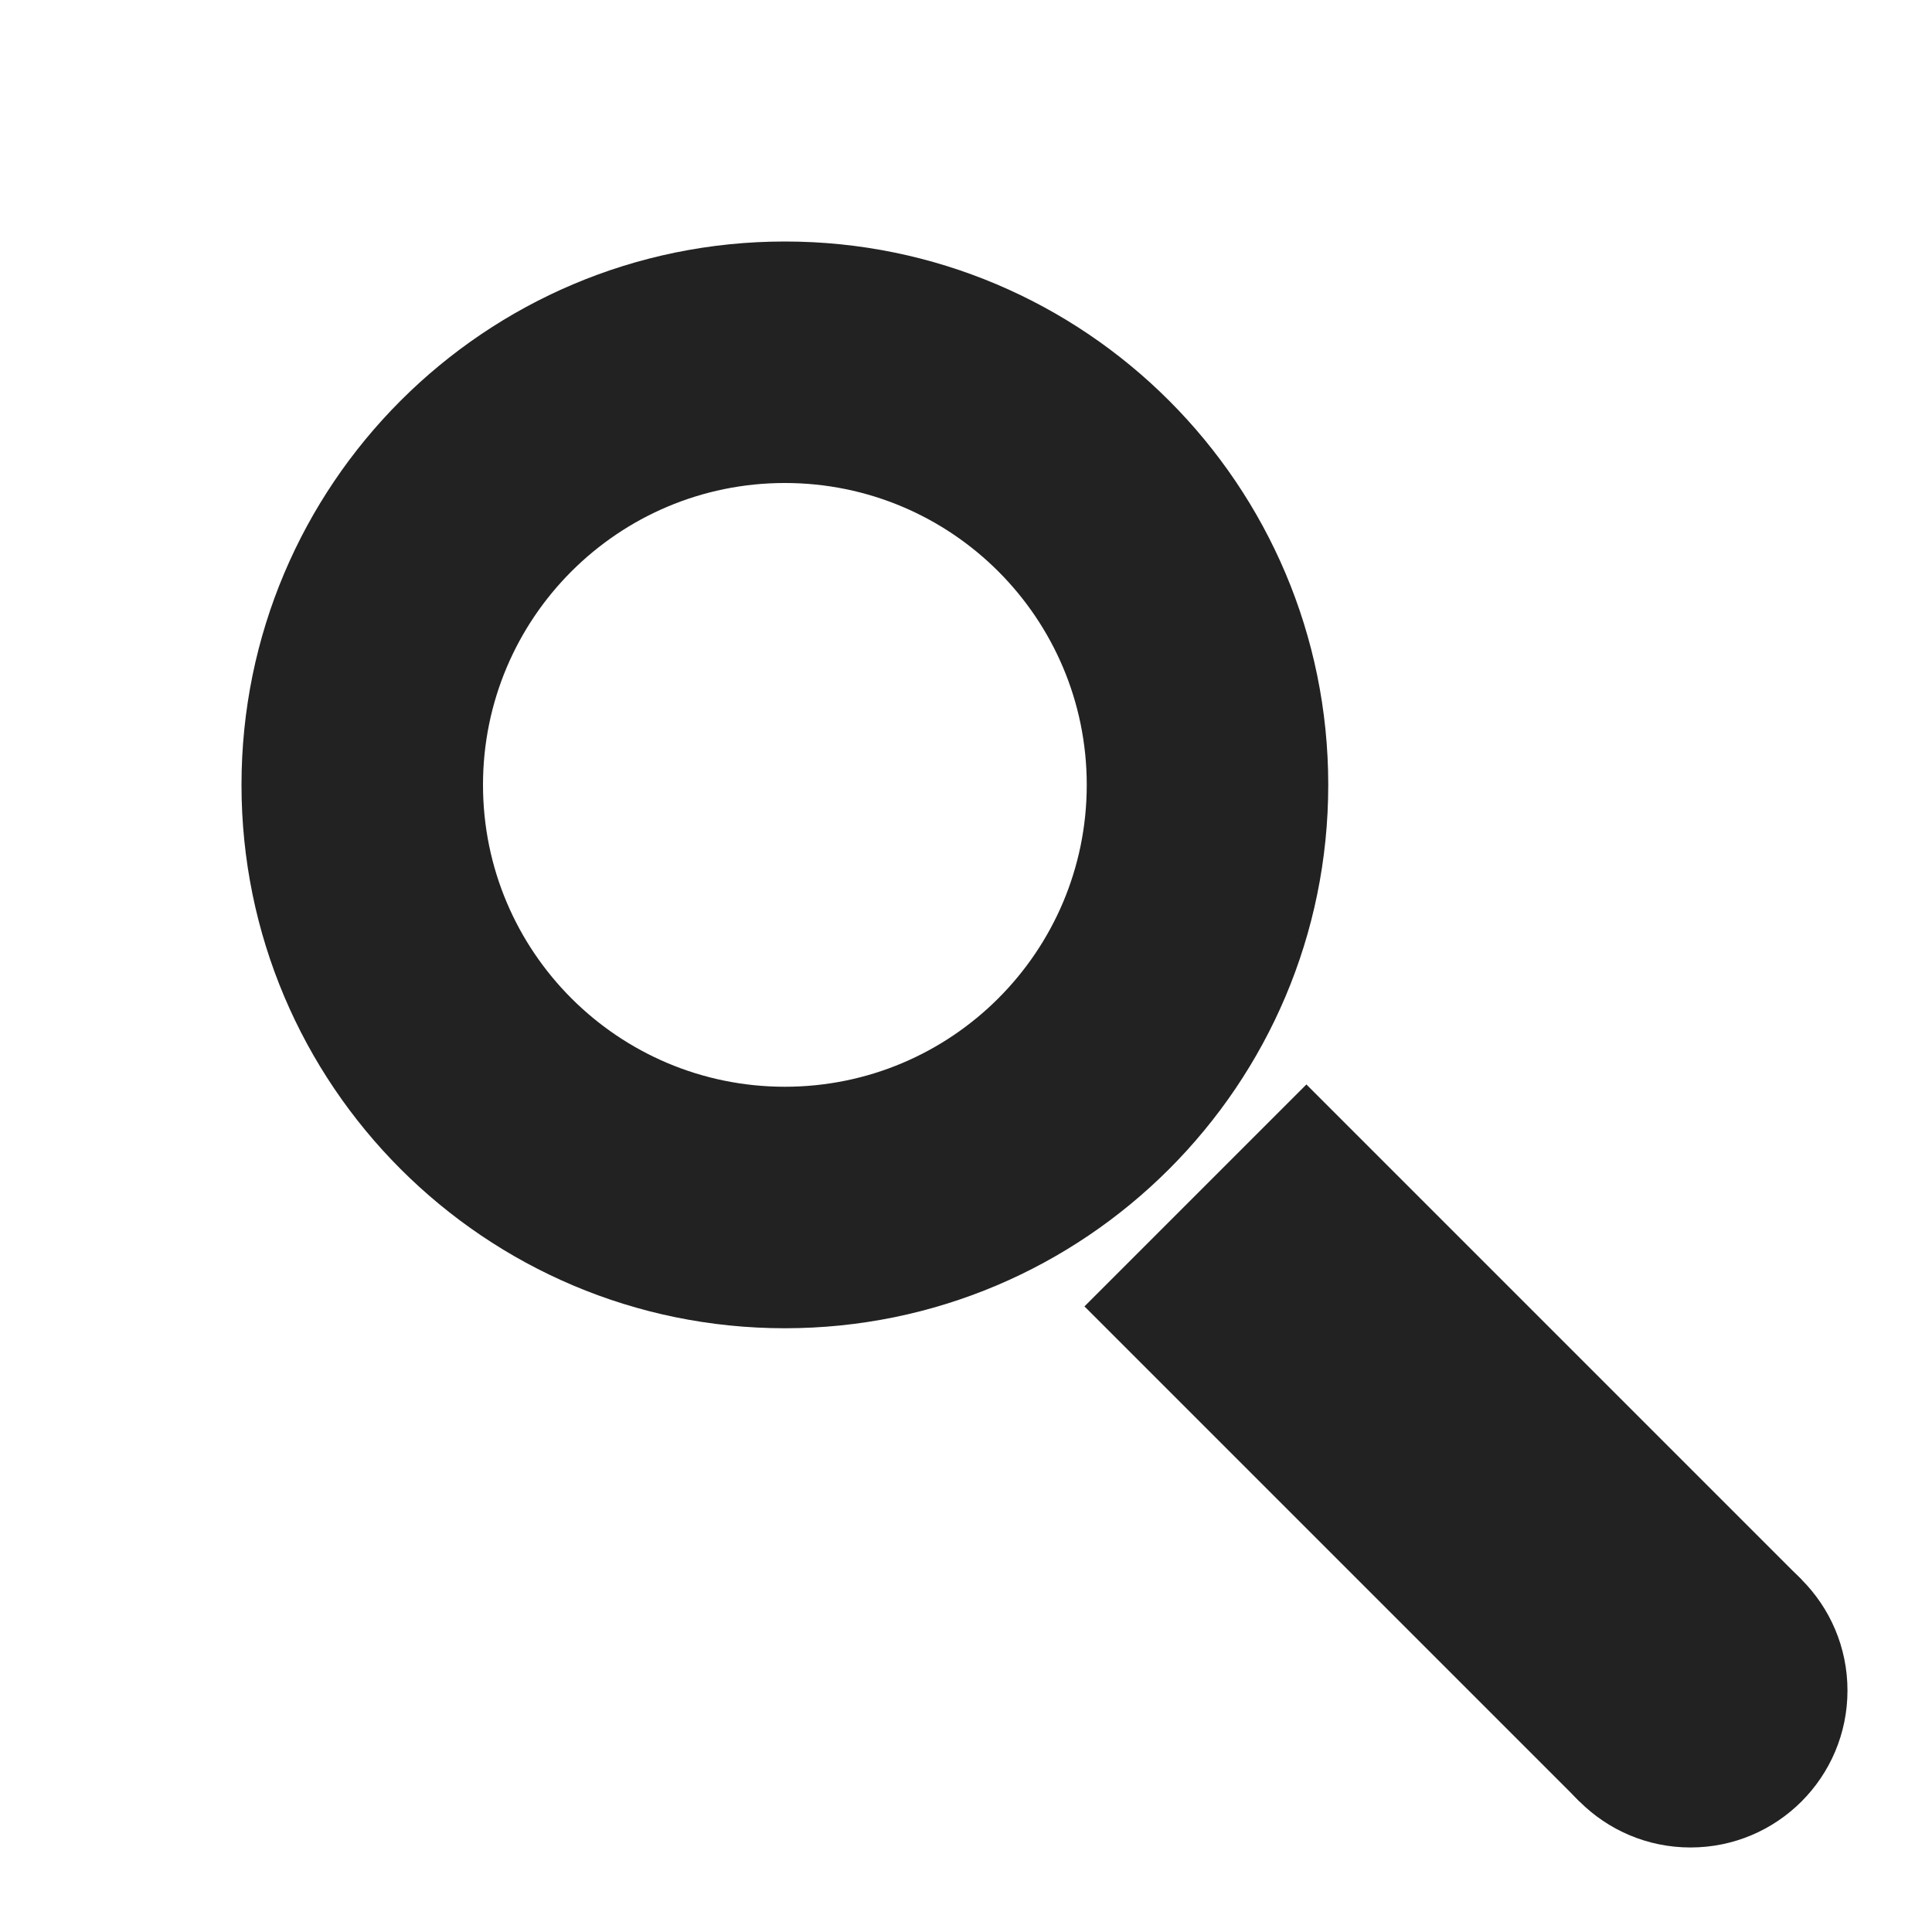
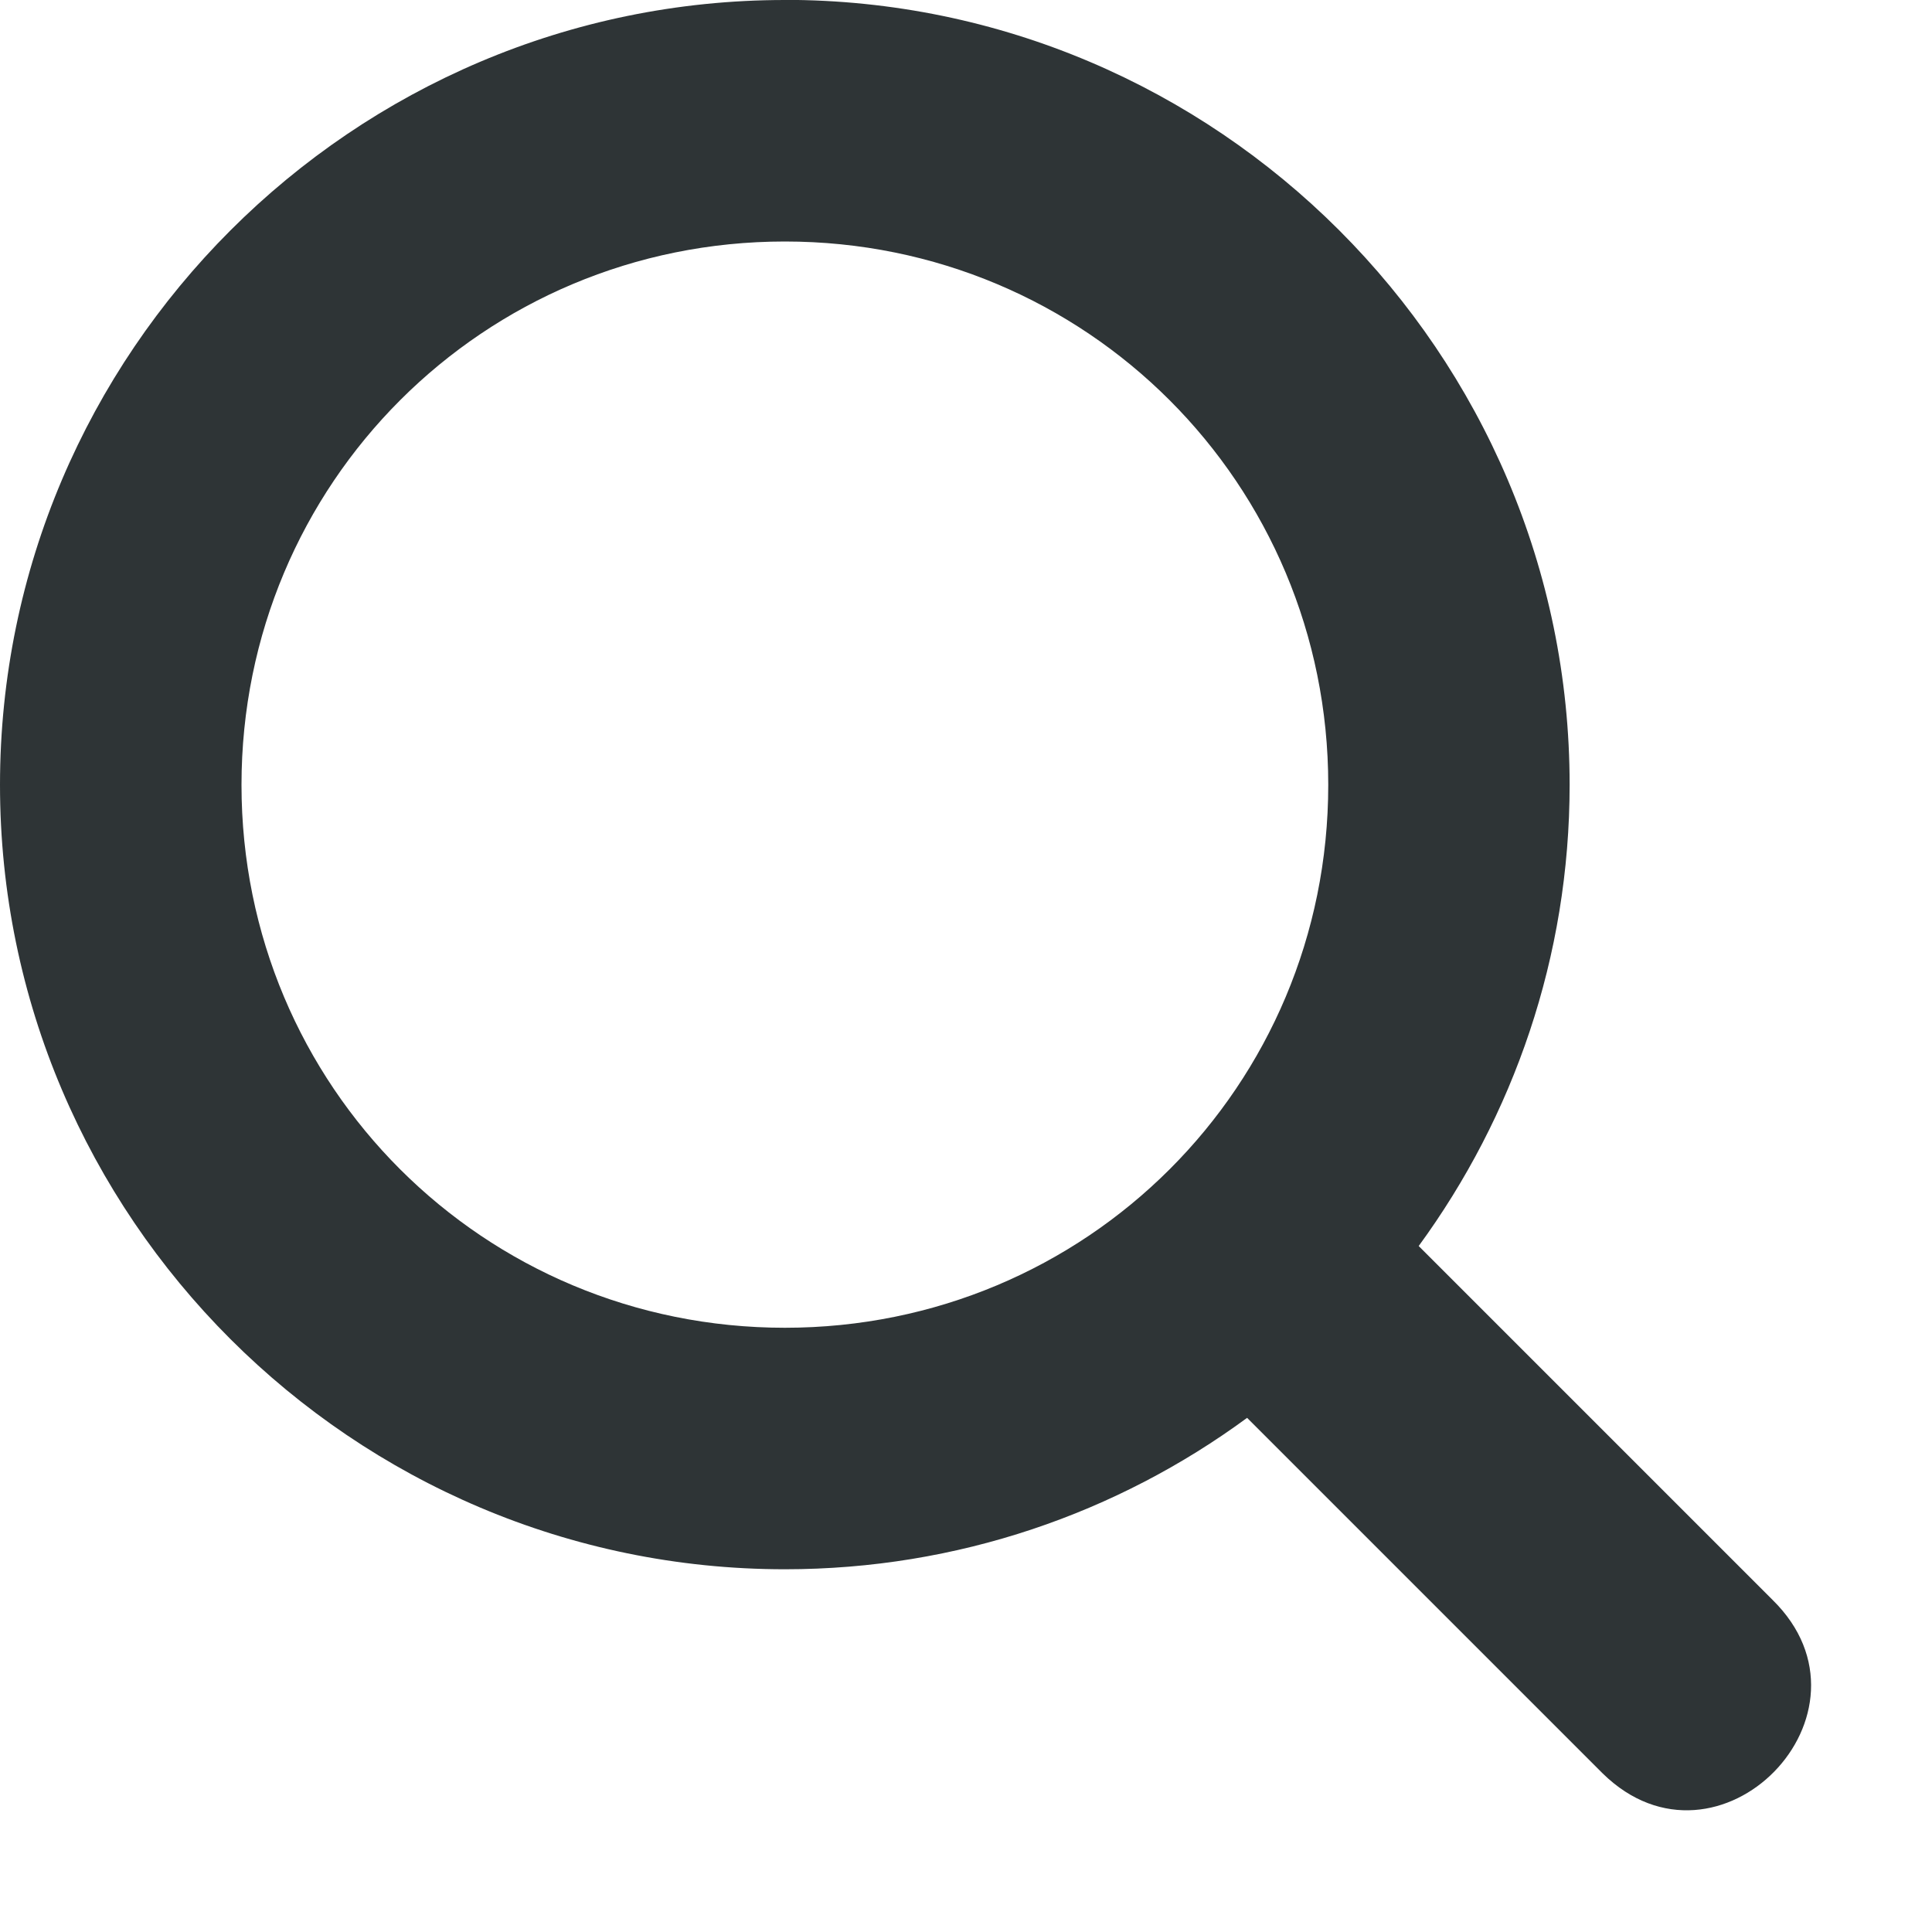
- <svg xmlns="http://www.w3.org/2000/svg" width="16" height="16" viewBox="0 0 16 16">
-   <g fill="#222222">
-     <path fill-rule="evenodd" d="M 2 6.5 a 4.5 4.5 0 1 0 9 0 a 4.5 4.5 0 1 0 -9 0 Z M 4 6.5 a 2.5 2.5 0 1 1 5 0 a 2.5 2.5 0 1 1 -5 0 Z" />
-     <path d="M 8.981 10.819 L 13.081 14.919 L 14.919 13.081 L 10.819 8.981 Z" />
-     <circle cx="14" cy="14" r="1.3" />
-   </g>
+ <svg xmlns="http://www.w3.org/2000/svg" height="16px" viewBox="0 0 16 16" width="16px">
+   <path d="m 6.5 0 c -3.578 0 -6.5 2.922 -6.5 6.5 s 2.922 6.496 6.5 6.496 c 1.43 0 2.754 -0.465 3.828 -1.254 l 2.945 2.945 c 0.957 0.938 2.363 -0.5 1.406 -1.438 l -2.93 -2.93 c 0.785 -1.074 1.25 -2.395 1.25 -3.82 c 0 -3.578 -2.922 -6.5 -6.5 -6.5 z m 0 2 c 2.496 0 4.5 2.004 4.5 4.5 s -2.004 4.496 -4.5 4.496 s -4.5 -2 -4.5 -4.496 s 2.004 -4.5 4.5 -4.5 z m 0 0" fill="#2e3436" />
</svg>
